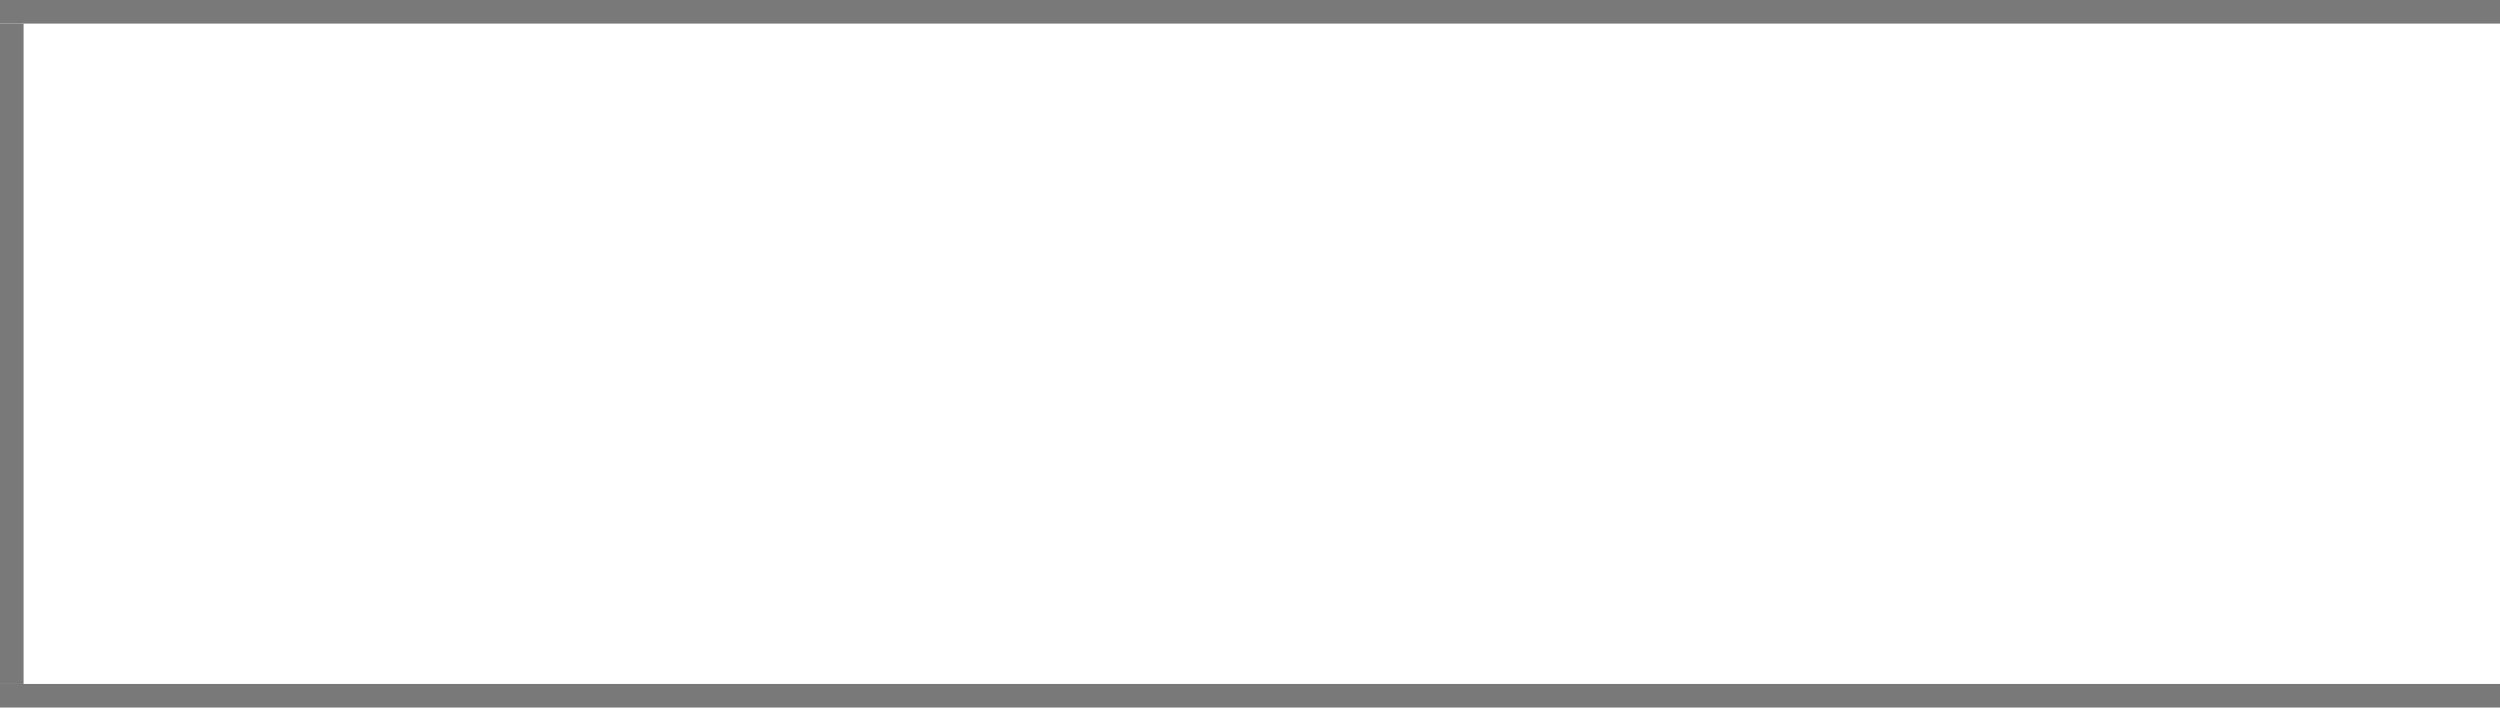
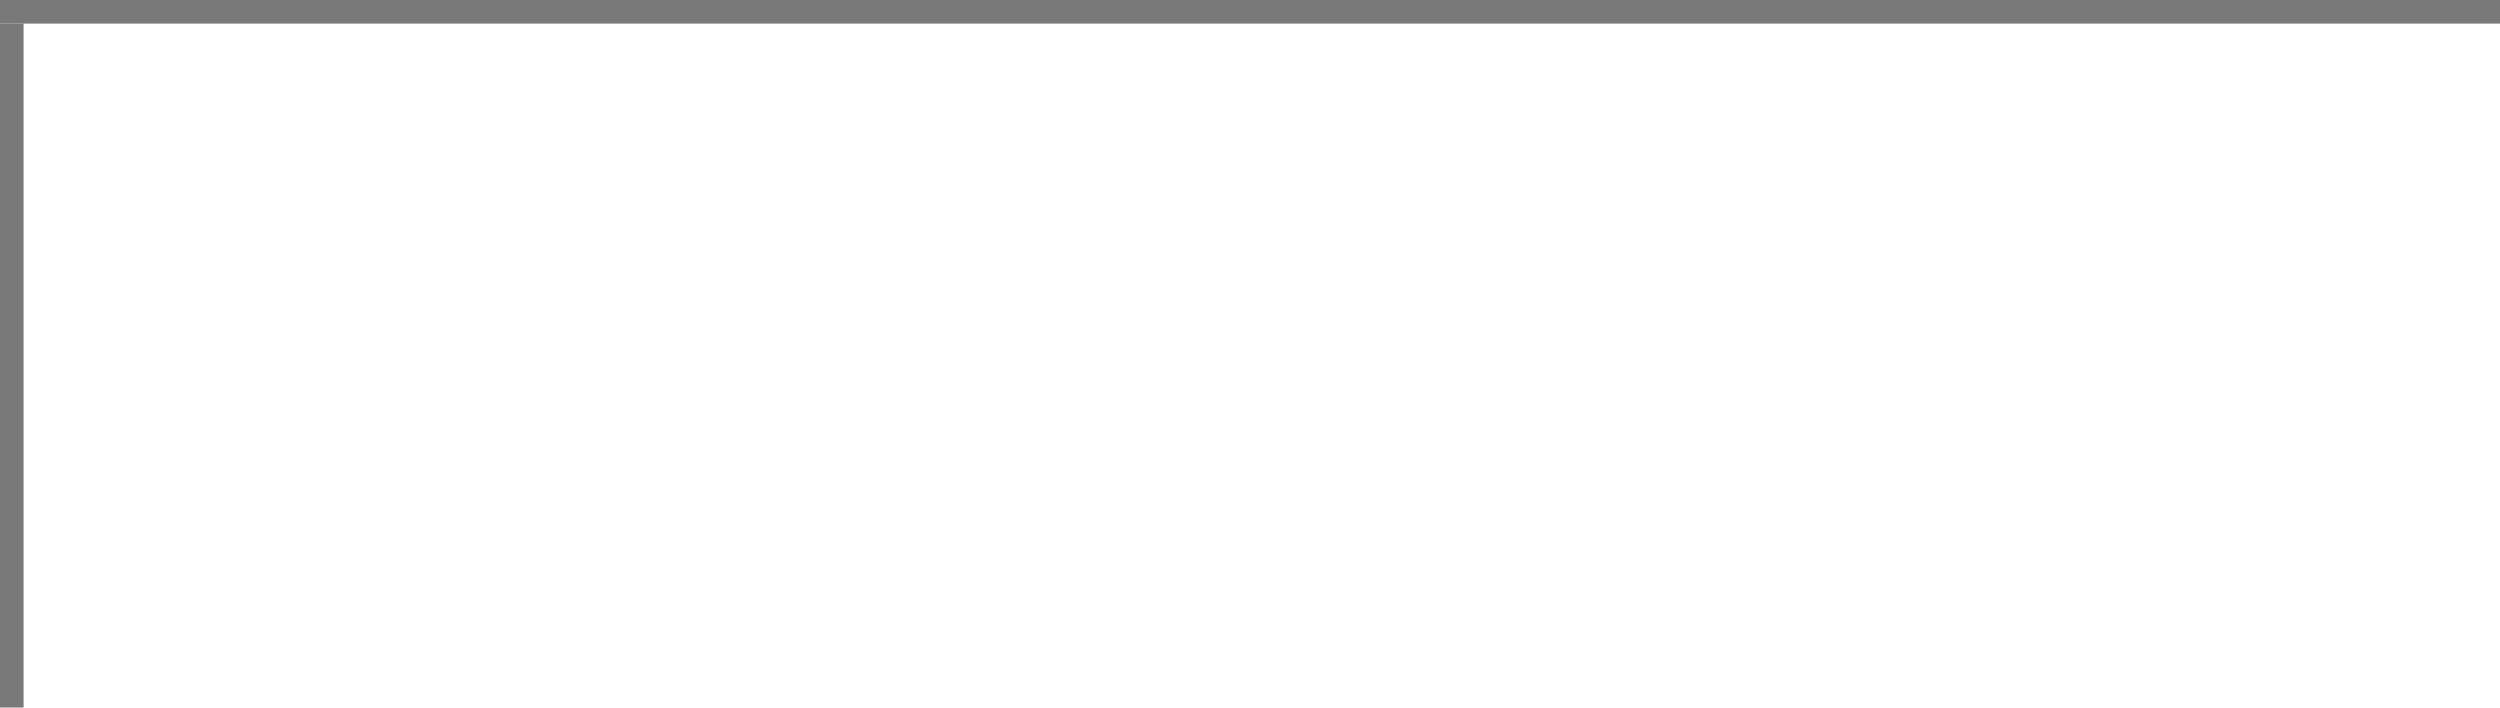
- <svg xmlns="http://www.w3.org/2000/svg" version="1.1" width="106px" height="30px" viewBox="106 60 106 30">
-   <path d="M 1 1  L 106 1  L 106 29  L 1 29  L 1 1  Z " fill-rule="nonzero" fill="rgba(255, 255, 255, 1)" stroke="none" transform="matrix(1 0 0 1 106 60 )" class="fill" />
-   <path d="M 0.5 1  L 0.5 29  " stroke-width="1" stroke-dasharray="0" stroke="rgba(121, 121, 121, 1)" fill="none" transform="matrix(1 0 0 1 106 60 )" class="stroke" />
-   <path d="M 0 0.5  L 106 0.5  " stroke-width="1" stroke-dasharray="0" stroke="rgba(121, 121, 121, 1)" fill="none" transform="matrix(1 0 0 1 106 60 )" class="stroke" />
-   <path d="M 0 29.5  L 106 29.5  " stroke-width="1" stroke-dasharray="0" stroke="rgba(121, 121, 121, 1)" fill="none" transform="matrix(1 0 0 1 106 60 )" class="stroke" />
+ <svg xmlns="http://www.w3.org/2000/svg" version="1.1" width="106px" height="30px" viewBox="106 0 106 30">
+   <path d="M 1 1  L 106 1  L 106 30  L 1 30  L 1 1  Z " fill-rule="nonzero" fill="rgba(255, 255, 255, 1)" stroke="none" transform="matrix(1 0 0 1 106 0 )" class="fill" />
+   <path d="M 0.5 1  L 0.5 30  " stroke-width="1" stroke-dasharray="0" stroke="rgba(121, 121, 121, 1)" fill="none" transform="matrix(1 0 0 1 106 0 )" class="stroke" />
+   <path d="M 0 0.5  L 106 0.5  " stroke-width="1" stroke-dasharray="0" stroke="rgba(121, 121, 121, 1)" fill="none" transform="matrix(1 0 0 1 106 0 )" class="stroke" />
</svg>
